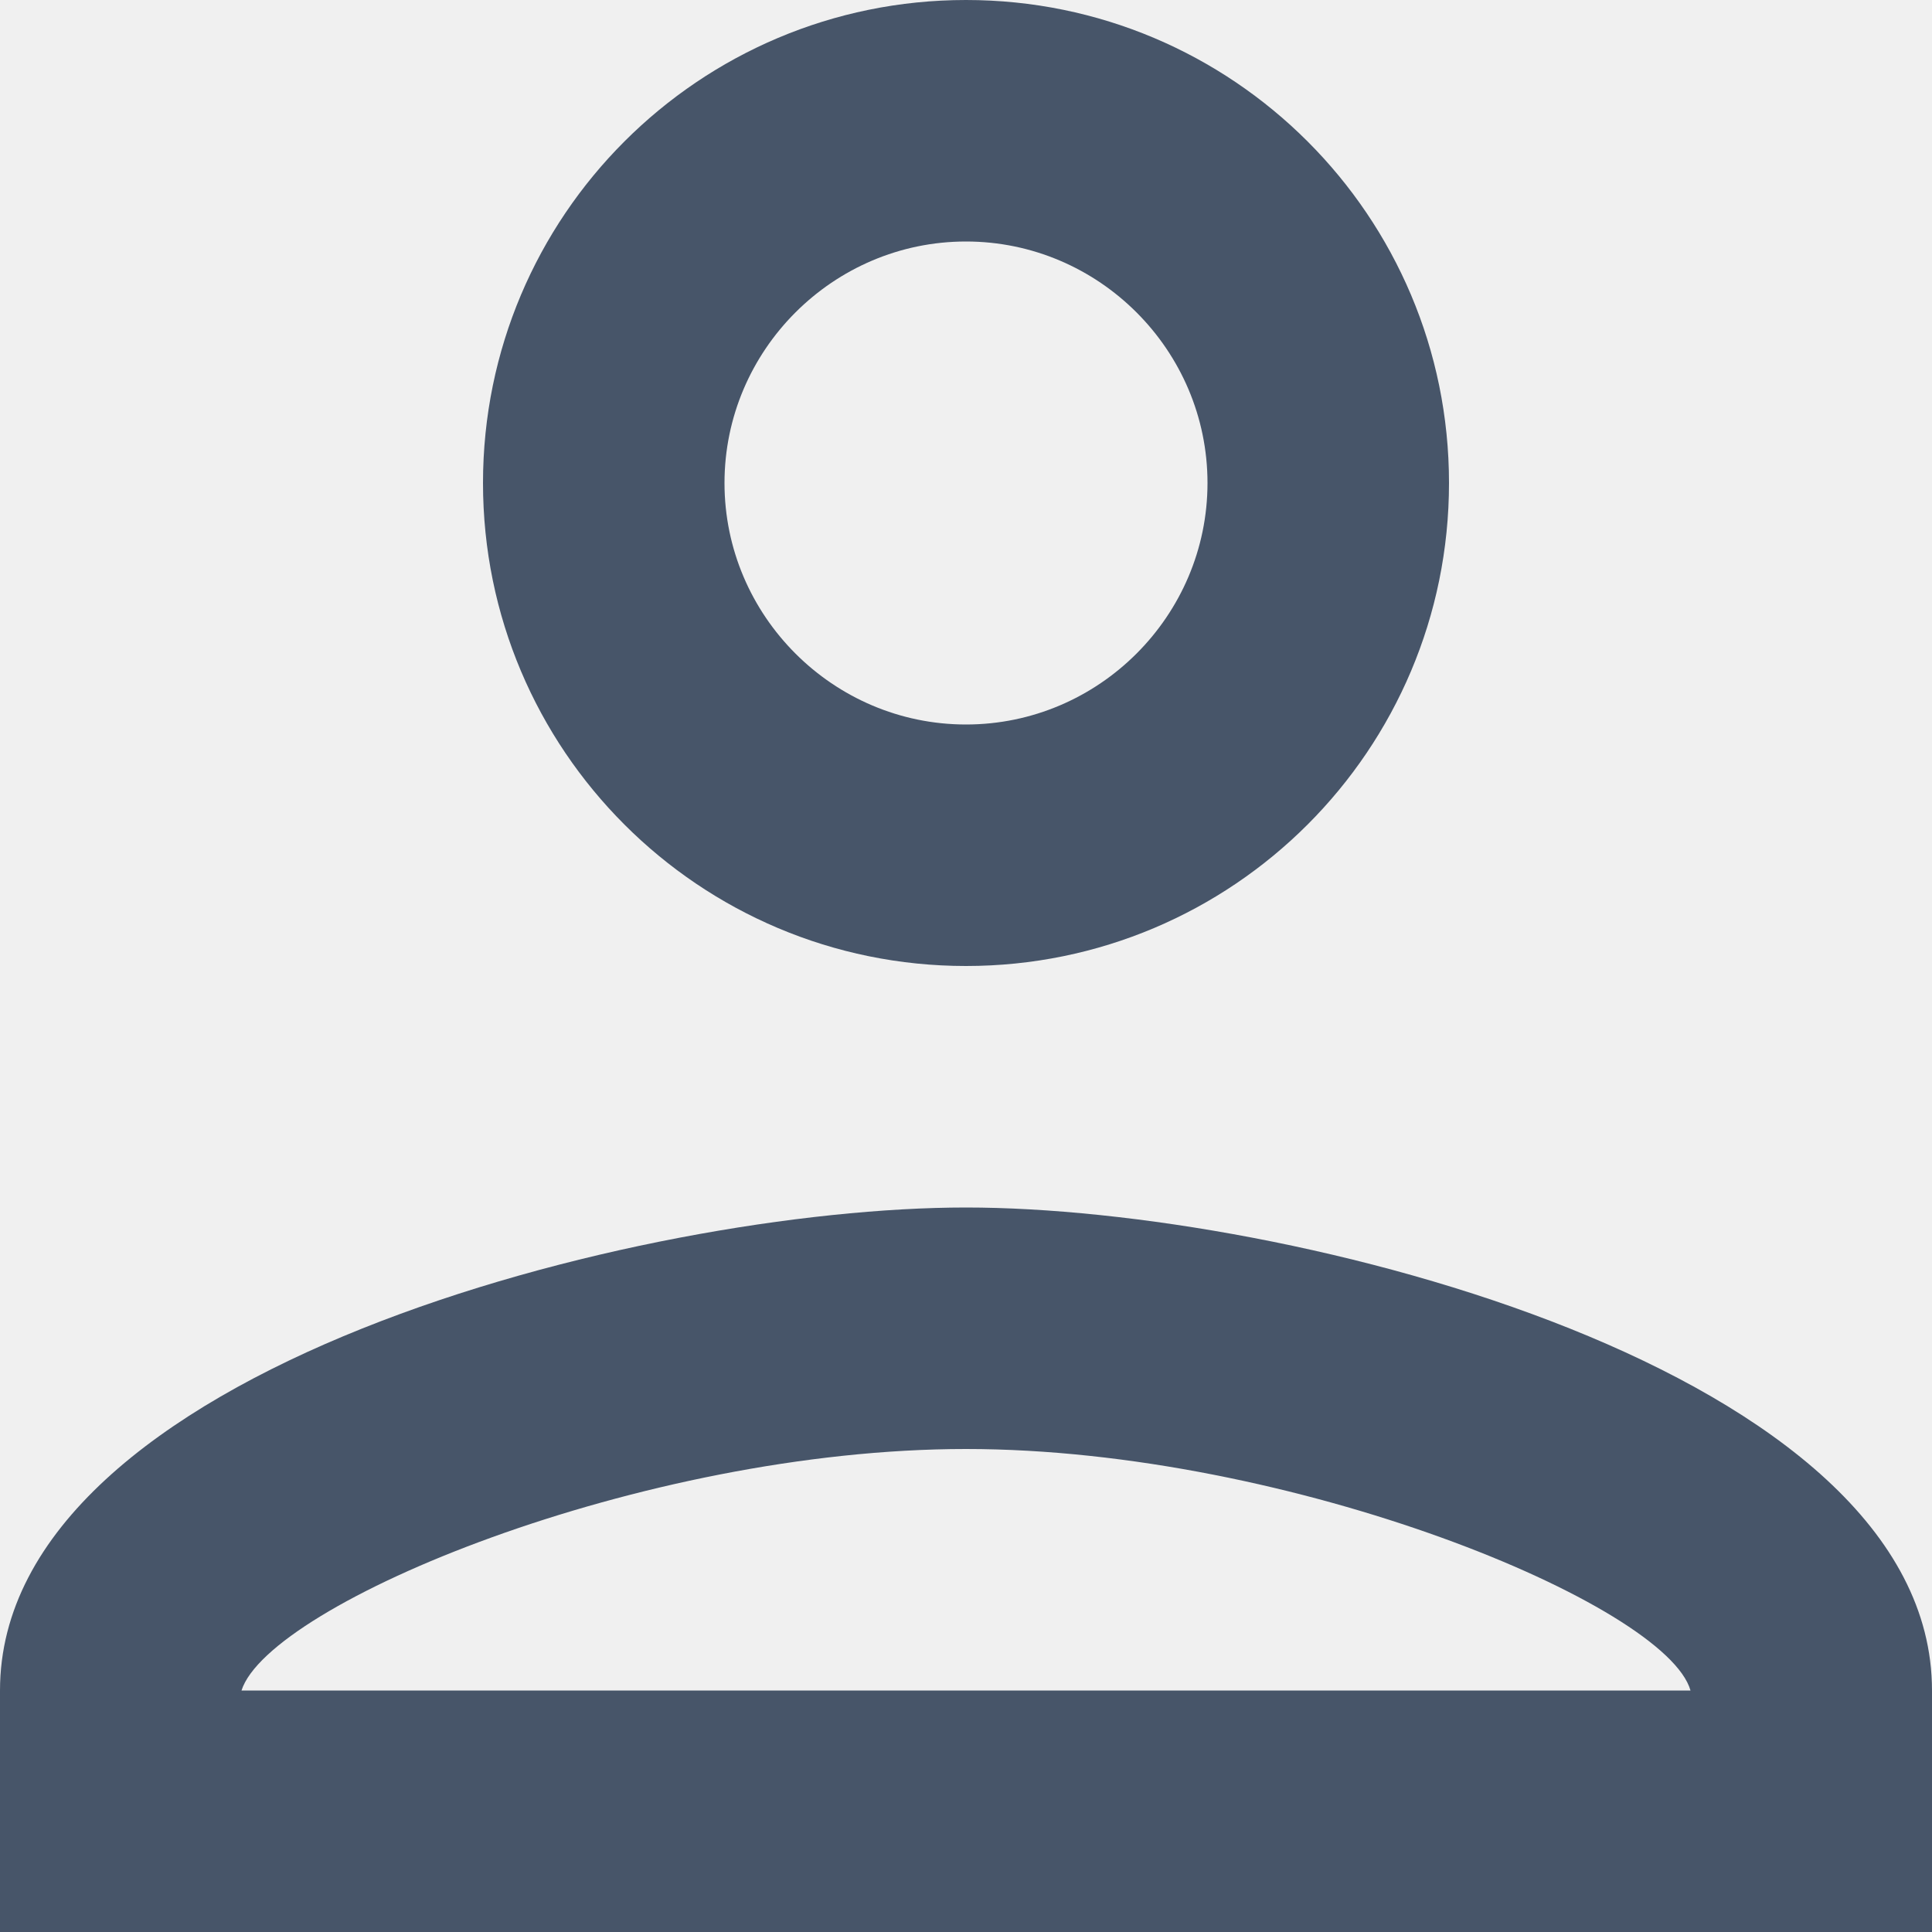
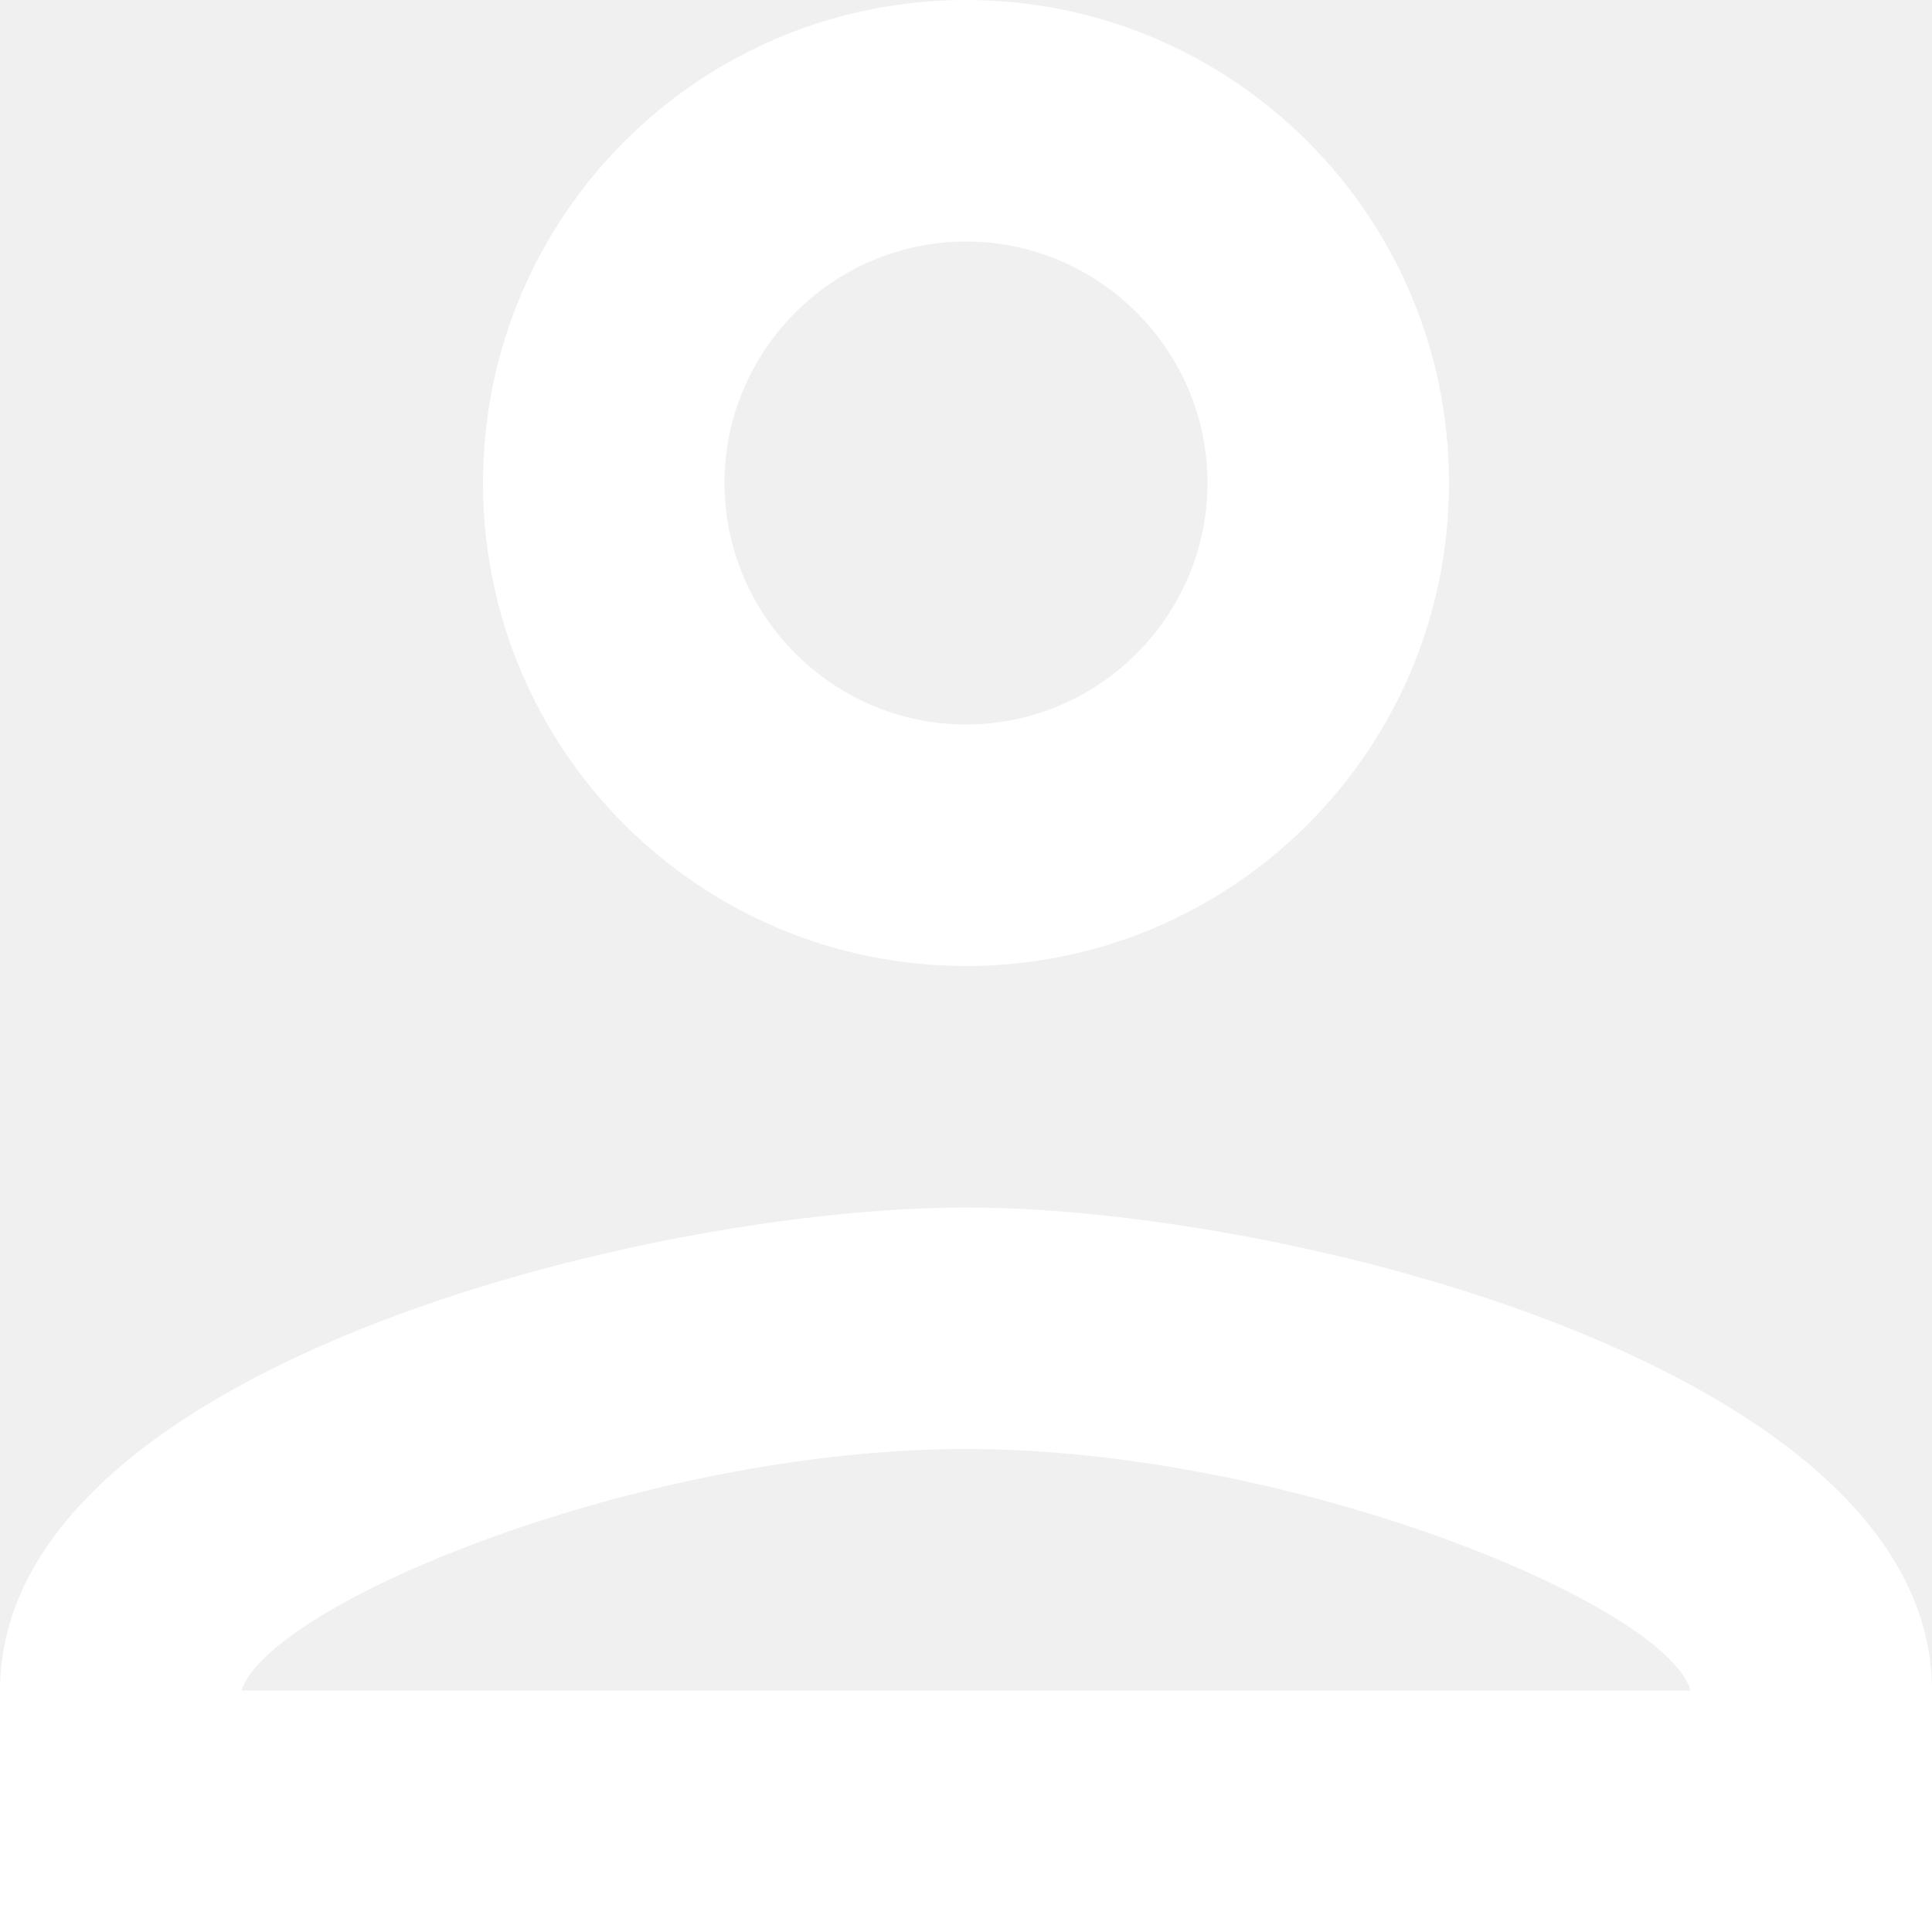
<svg xmlns="http://www.w3.org/2000/svg" width="16" height="16" viewBox="0 0 16 16" fill="none">
-   <path d="M8 2C9.1 2 10 2.9 10 4C10 5.1 9.1 6 8 6C6.9 6 6 5.1 6 4C6 2.9 6.9 2 8 2ZM8 12C10.7 12 13.8 13.29 14 14H2C2.23 13.28 5.31 12 8 12ZM8 0C5.79 0 4 1.79 4 4C4 6.21 5.79 8 8 8C10.21 8 12 6.21 12 4C12 1.79 10.21 0 8 0ZM8 10C5.33 10 0 11.34 0 14V16H16V14C16 11.34 10.67 10 8 10Z" fill="#475569" />
+   <path d="M8 2C9.1 2 10 2.9 10 4C10 5.1 9.1 6 8 6C6.9 6 6 5.1 6 4C6 2.9 6.9 2 8 2ZM8 12C10.7 12 13.8 13.29 14 14H2C2.23 13.28 5.31 12 8 12ZM8 0C5.79 0 4 1.79 4 4C4 6.21 5.79 8 8 8C10.21 8 12 6.21 12 4C12 1.79 10.21 0 8 0ZM8 10C5.33 10 0 11.34 0 14V16H16V14C16 11.34 10.67 10 8 10Z" fill="#FFFFFF" />
</svg>
